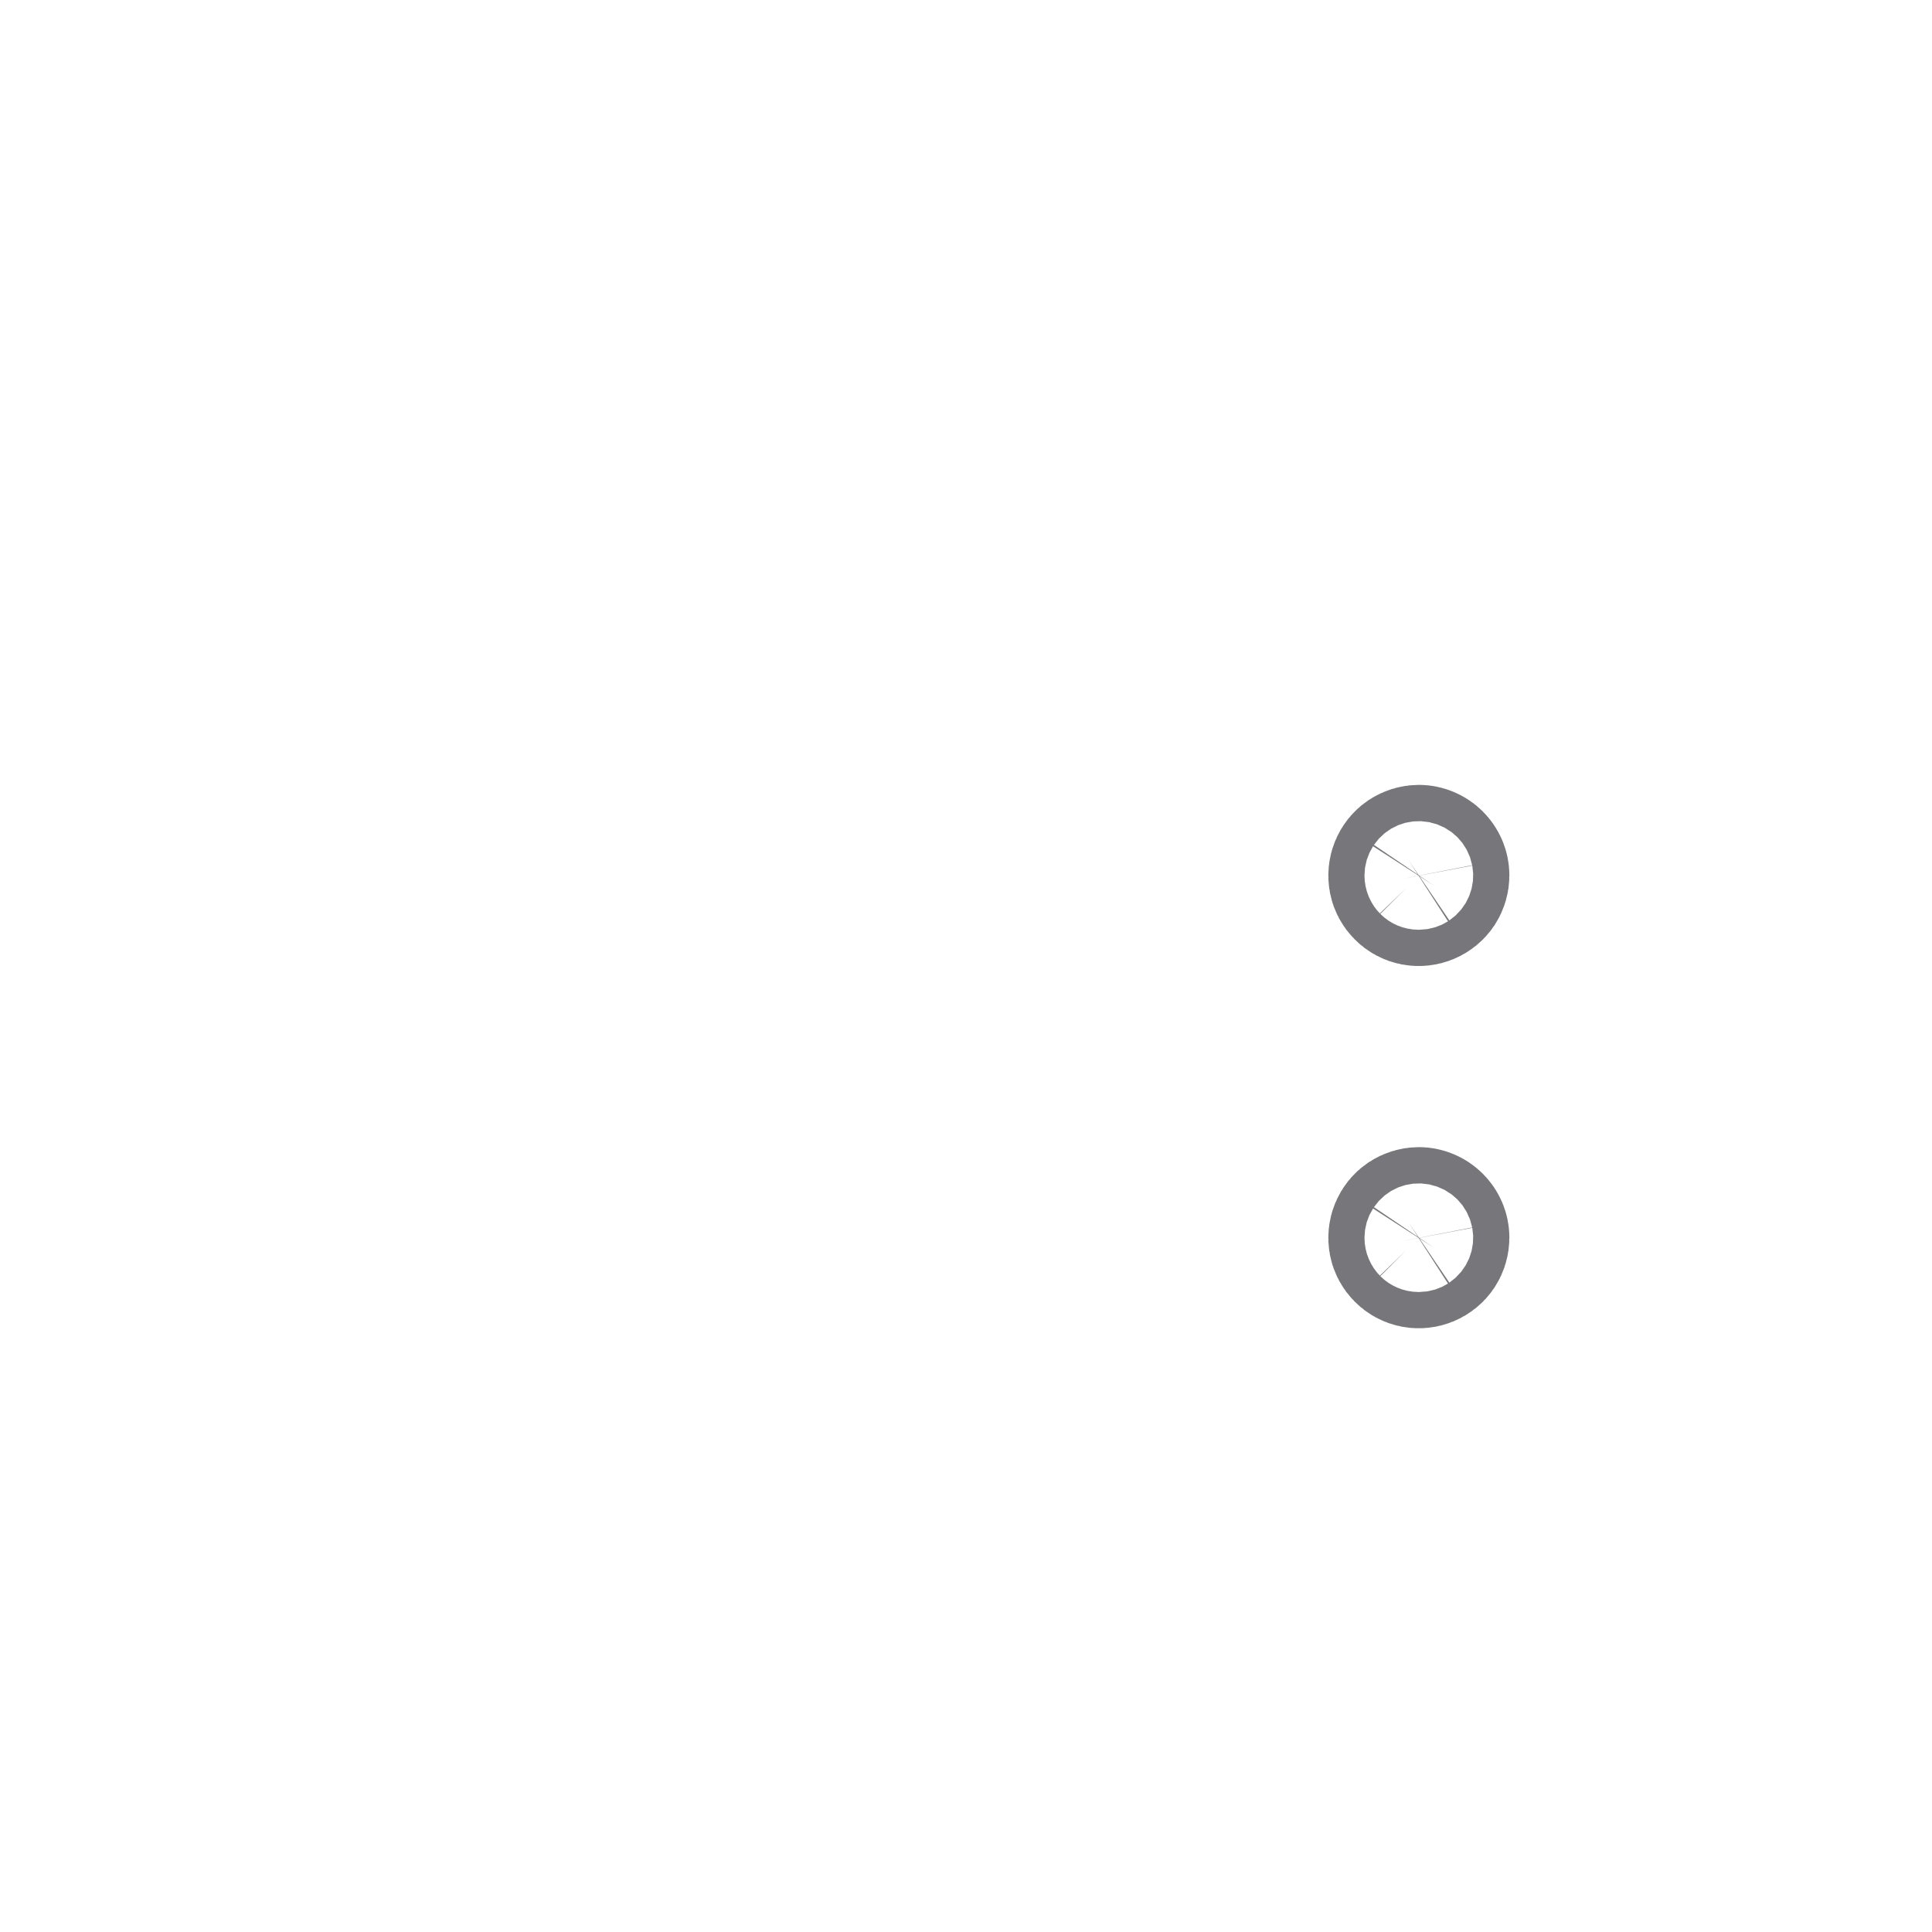
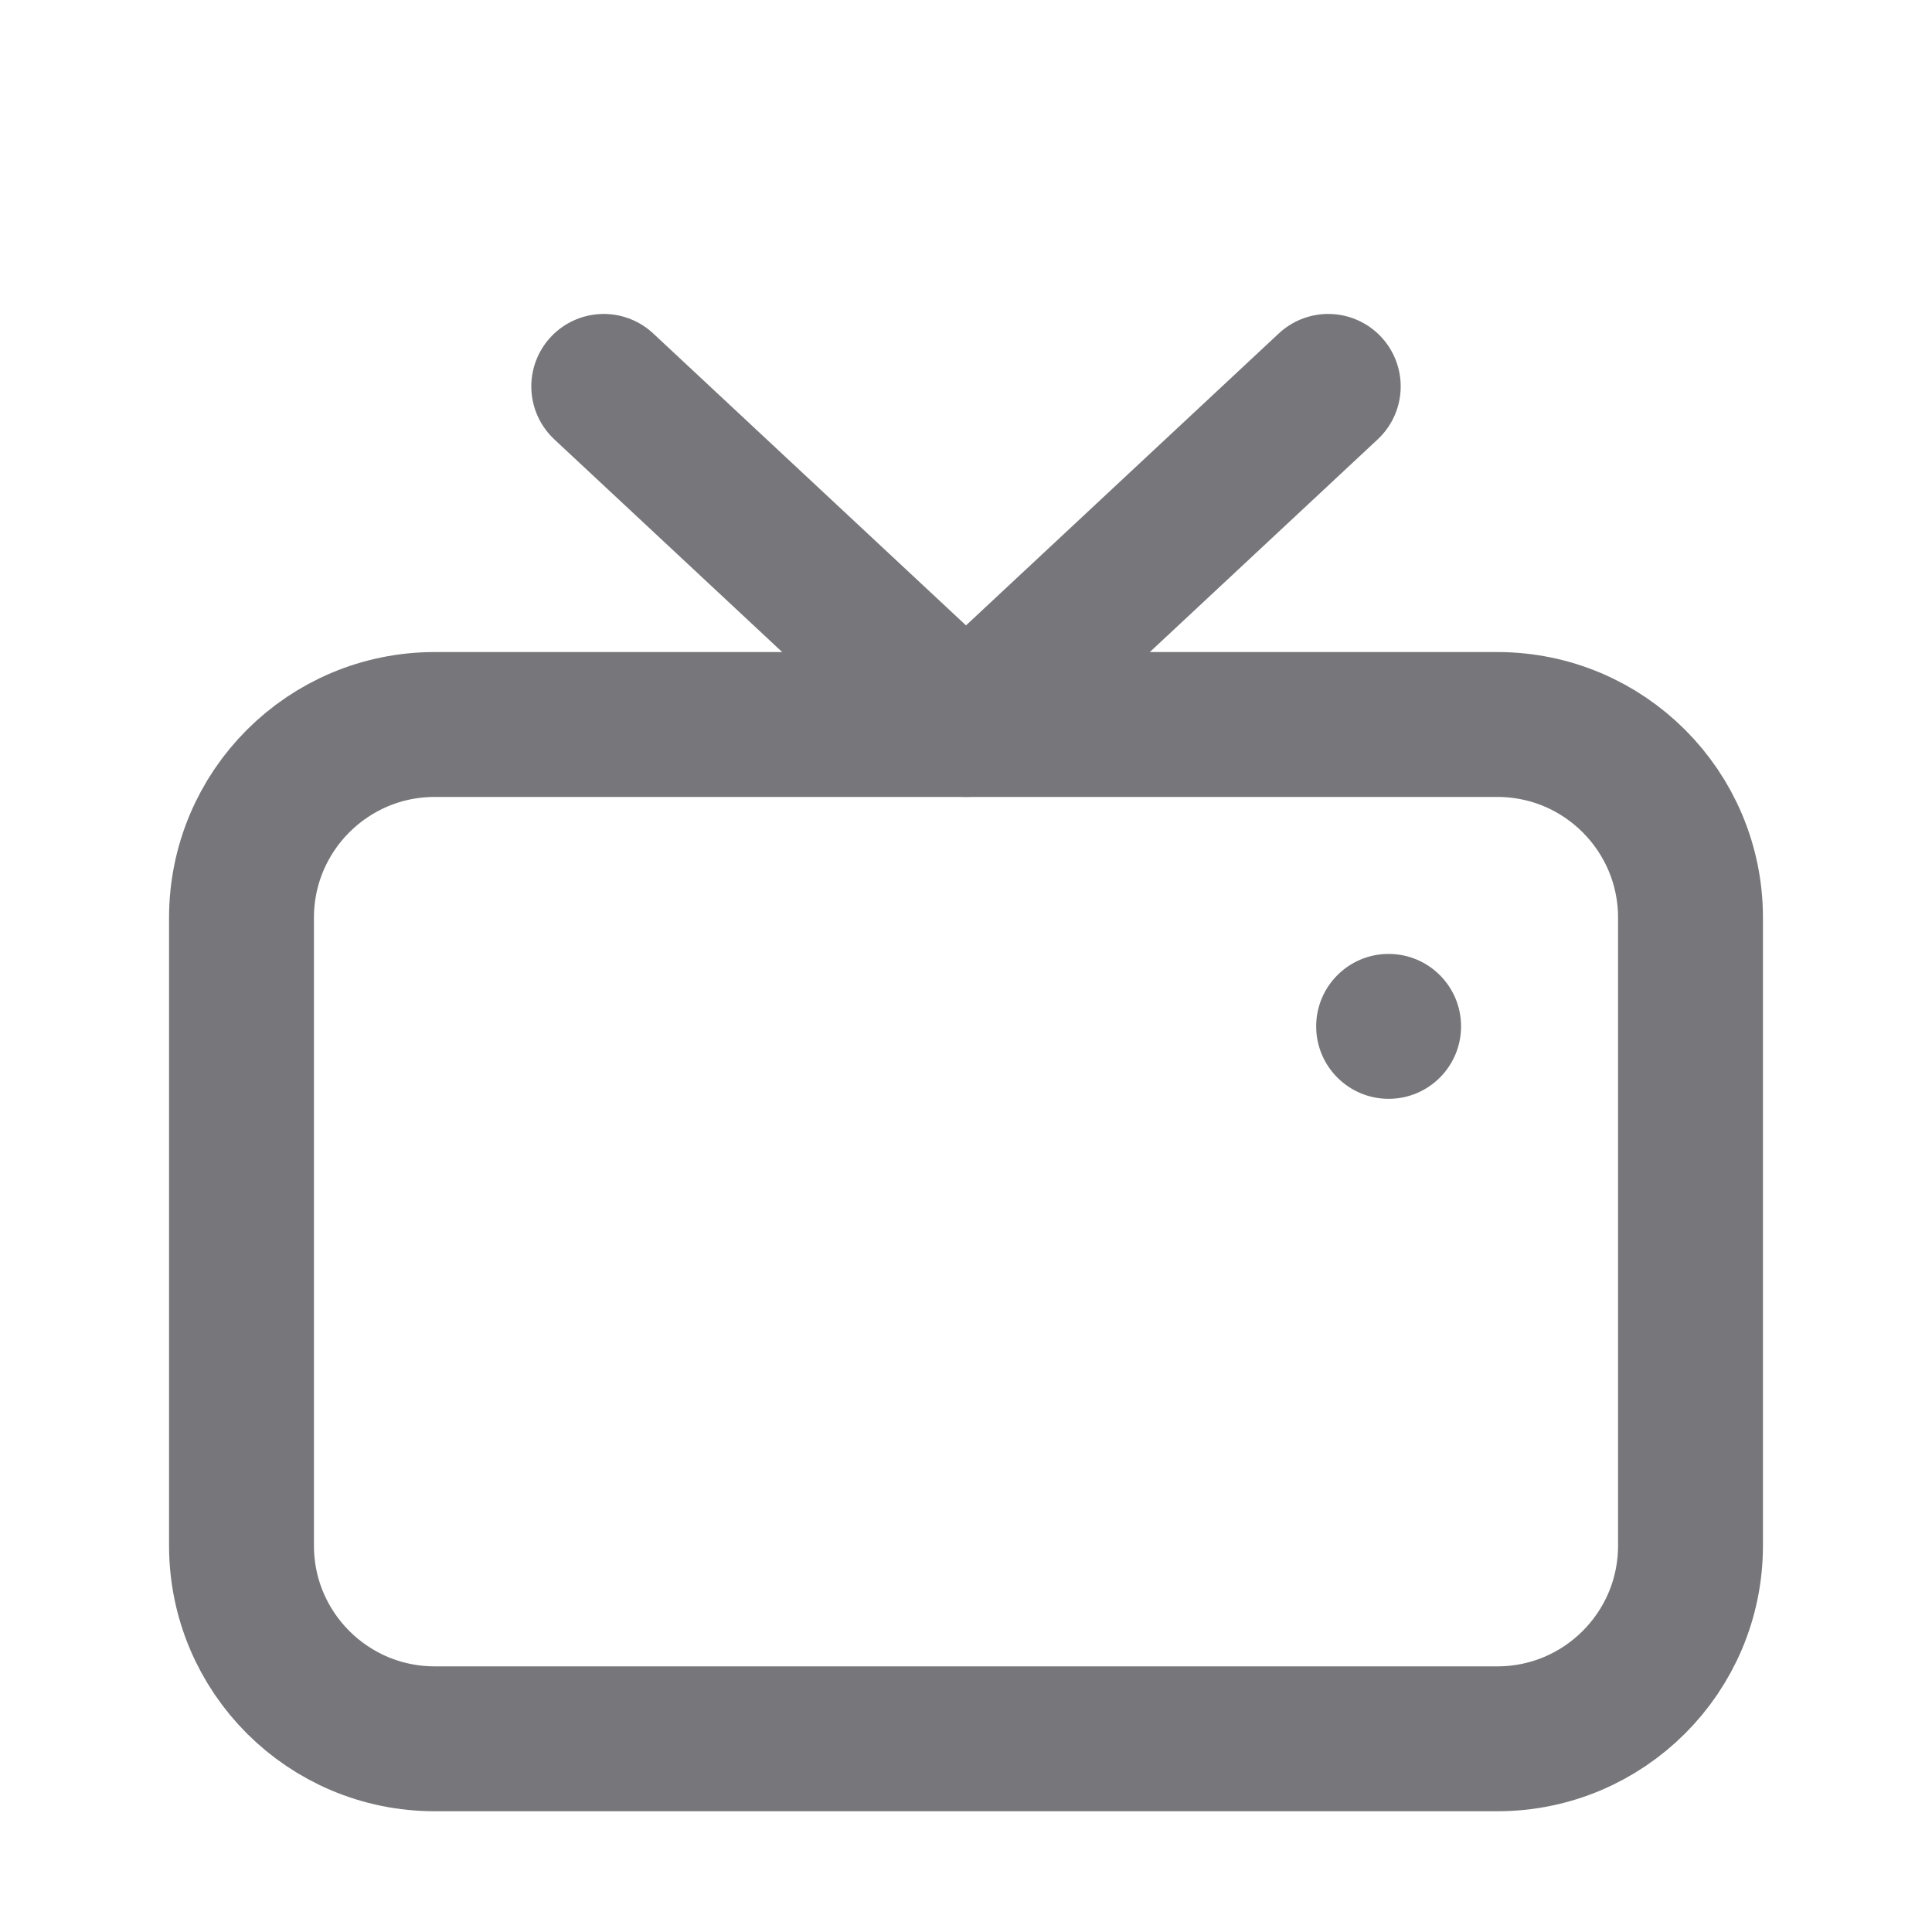
<svg xmlns="http://www.w3.org/2000/svg" width="20" height="20" viewBox="0 0 20 20" fill="none">
-   <path d="M14.688 12.625C14.737 12.625 14.785 12.646 14.82 12.681C14.855 12.716 14.875 12.763 14.875 12.812C14.875 12.85 14.864 12.886 14.844 12.917C14.823 12.948 14.793 12.972 14.759 12.986C14.725 13 14.687 13.004 14.651 12.997C14.615 12.99 14.581 12.972 14.555 12.945C14.529 12.919 14.511 12.886 14.504 12.85C14.497 12.813 14.501 12.775 14.515 12.741C14.529 12.707 14.552 12.678 14.583 12.657C14.614 12.637 14.65 12.625 14.688 12.625ZM14.688 8.875C14.737 8.875 14.785 8.896 14.82 8.931C14.855 8.966 14.875 9.013 14.875 9.062C14.875 9.1 14.864 9.136 14.844 9.167C14.823 9.198 14.793 9.222 14.759 9.236C14.725 9.25 14.687 9.254 14.651 9.247C14.615 9.24 14.581 9.222 14.555 9.195C14.529 9.169 14.511 9.136 14.504 9.1C14.497 9.063 14.501 9.025 14.515 8.991C14.529 8.957 14.552 8.928 14.583 8.907C14.614 8.887 14.65 8.875 14.688 8.875Z" stroke="#77777B" stroke-width="1.5" />
+   <path d="M6.25 4L10 7.5L13.75 4" stroke="#77777B" stroke-width="1.5" stroke-linecap="round" stroke-linejoin="round" />
+   <rect x="2.5" y="7.5" width="15" height="10.5" rx="2" stroke="#77777B" stroke-width="1.5" />
+   <circle cx="14.375" cy="10.625" r="0.75" fill="#77777B" />
</svg>
